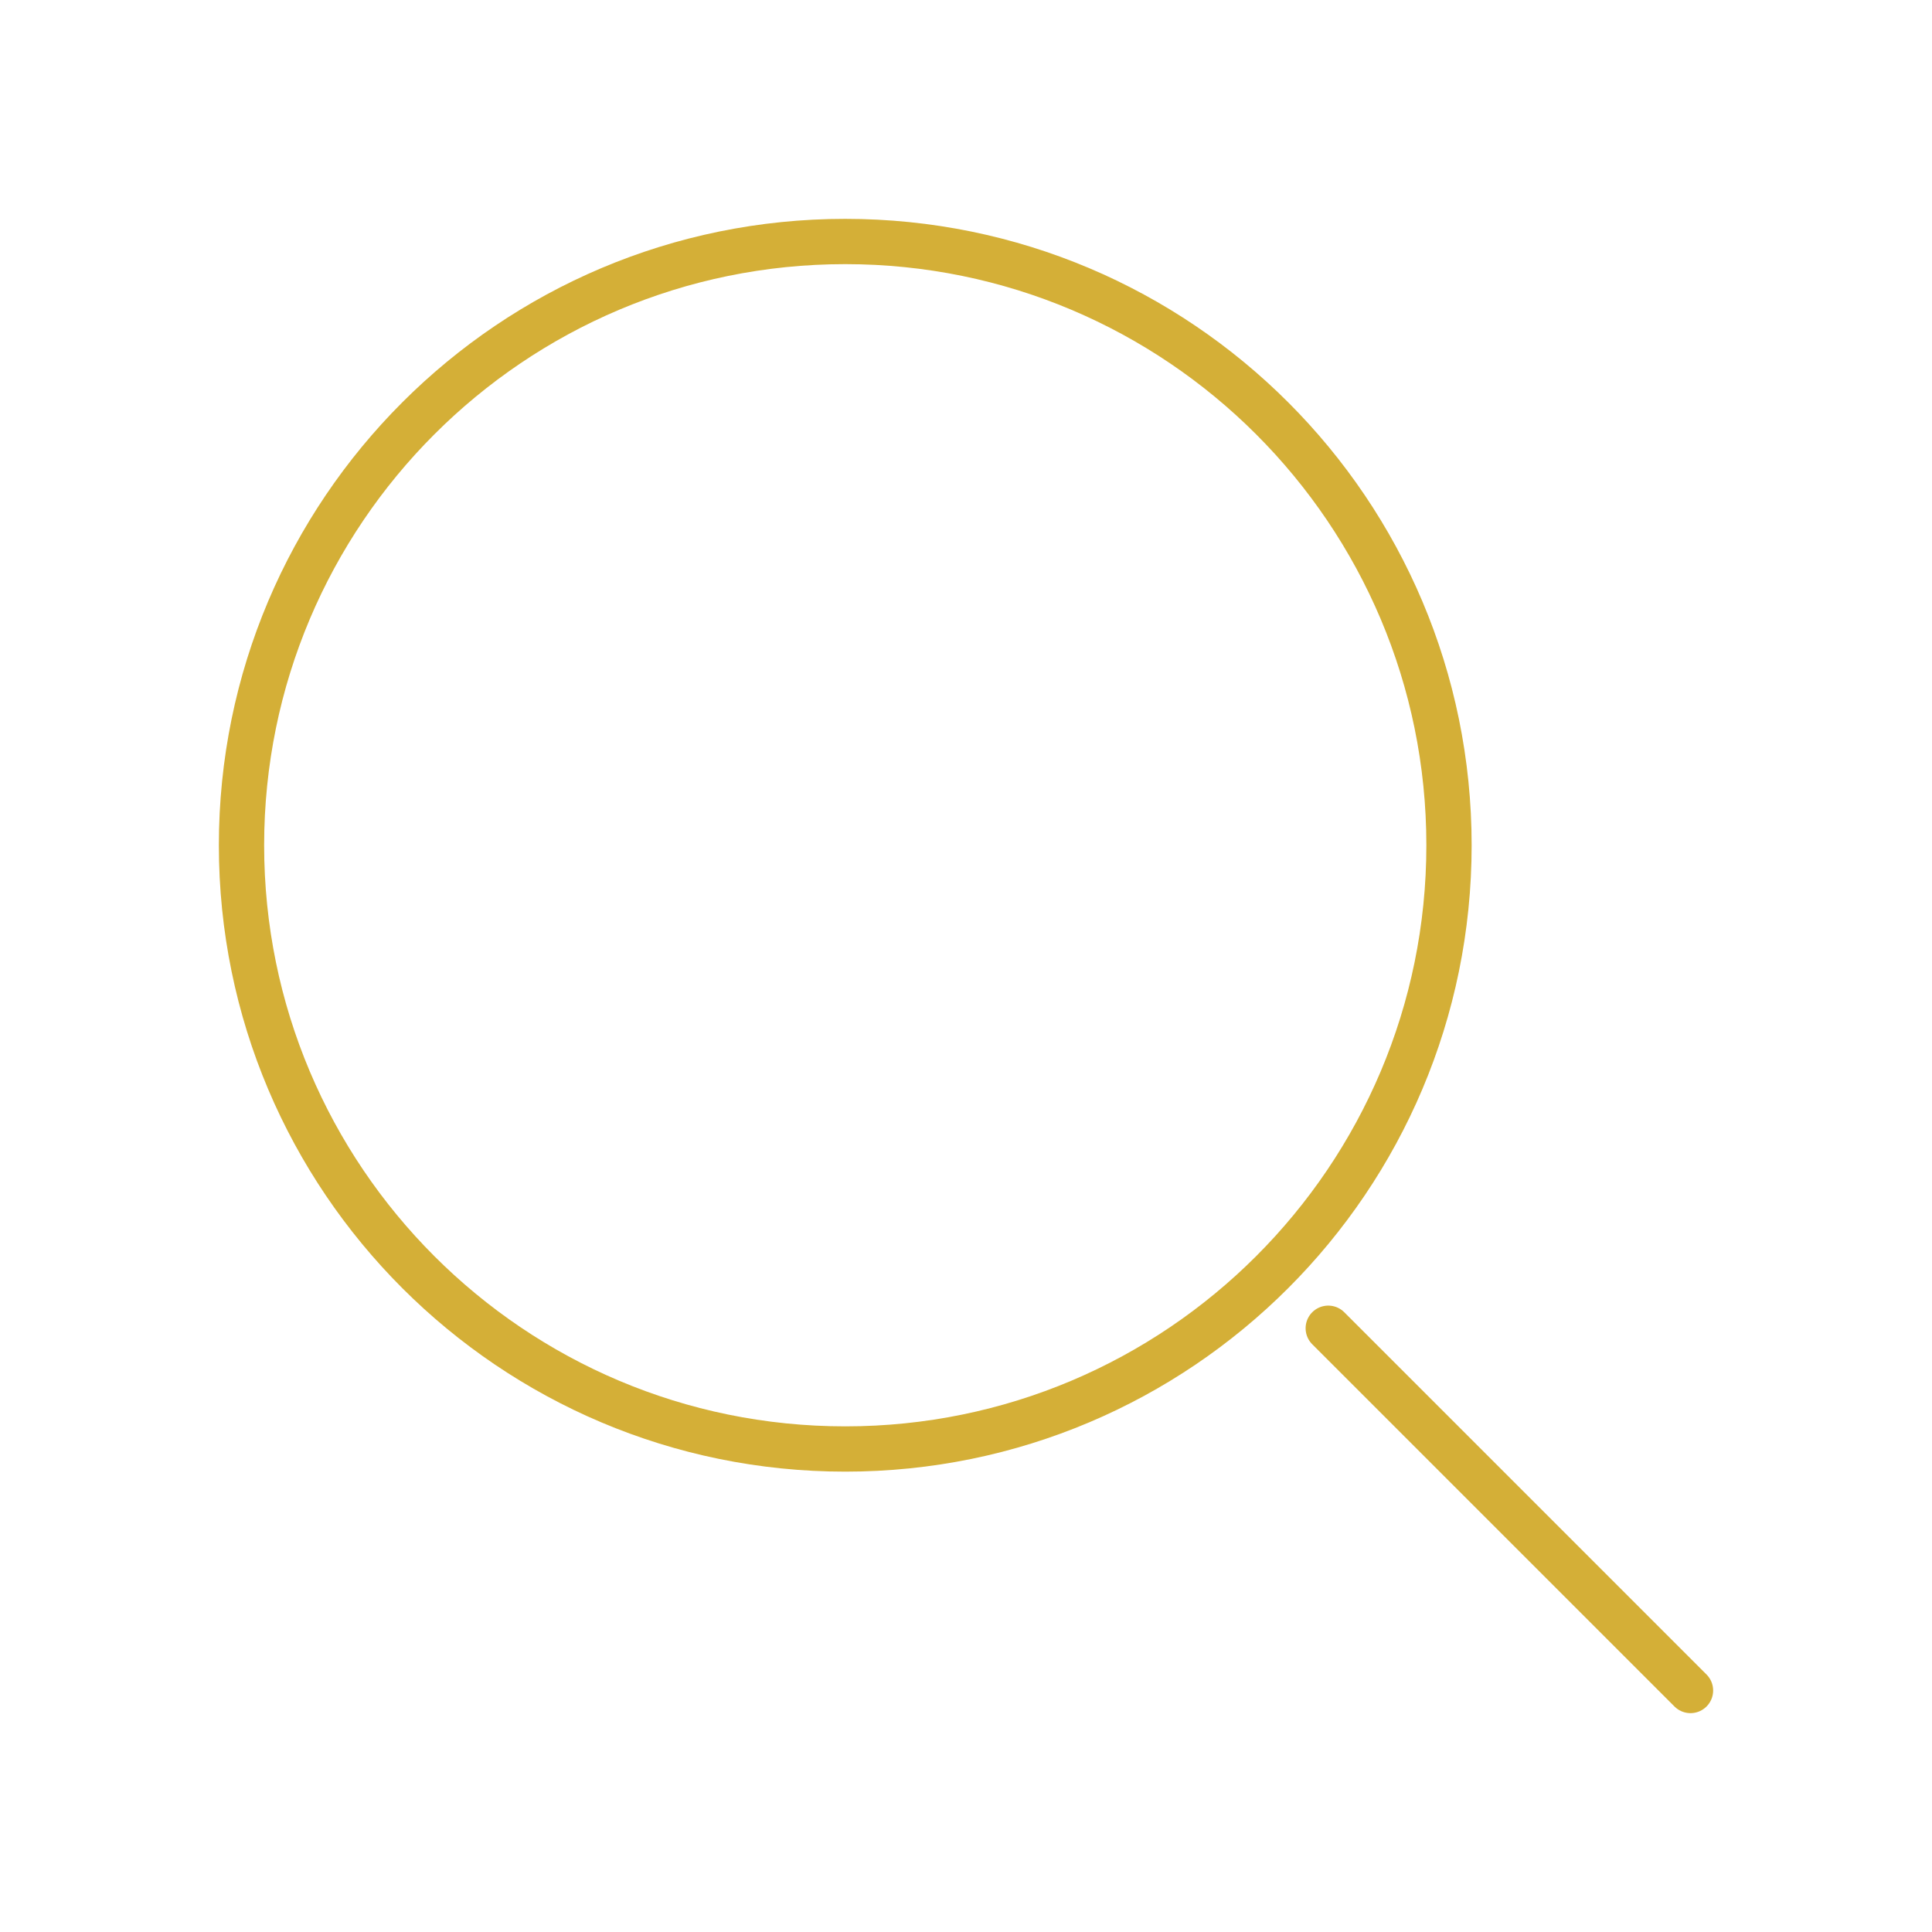
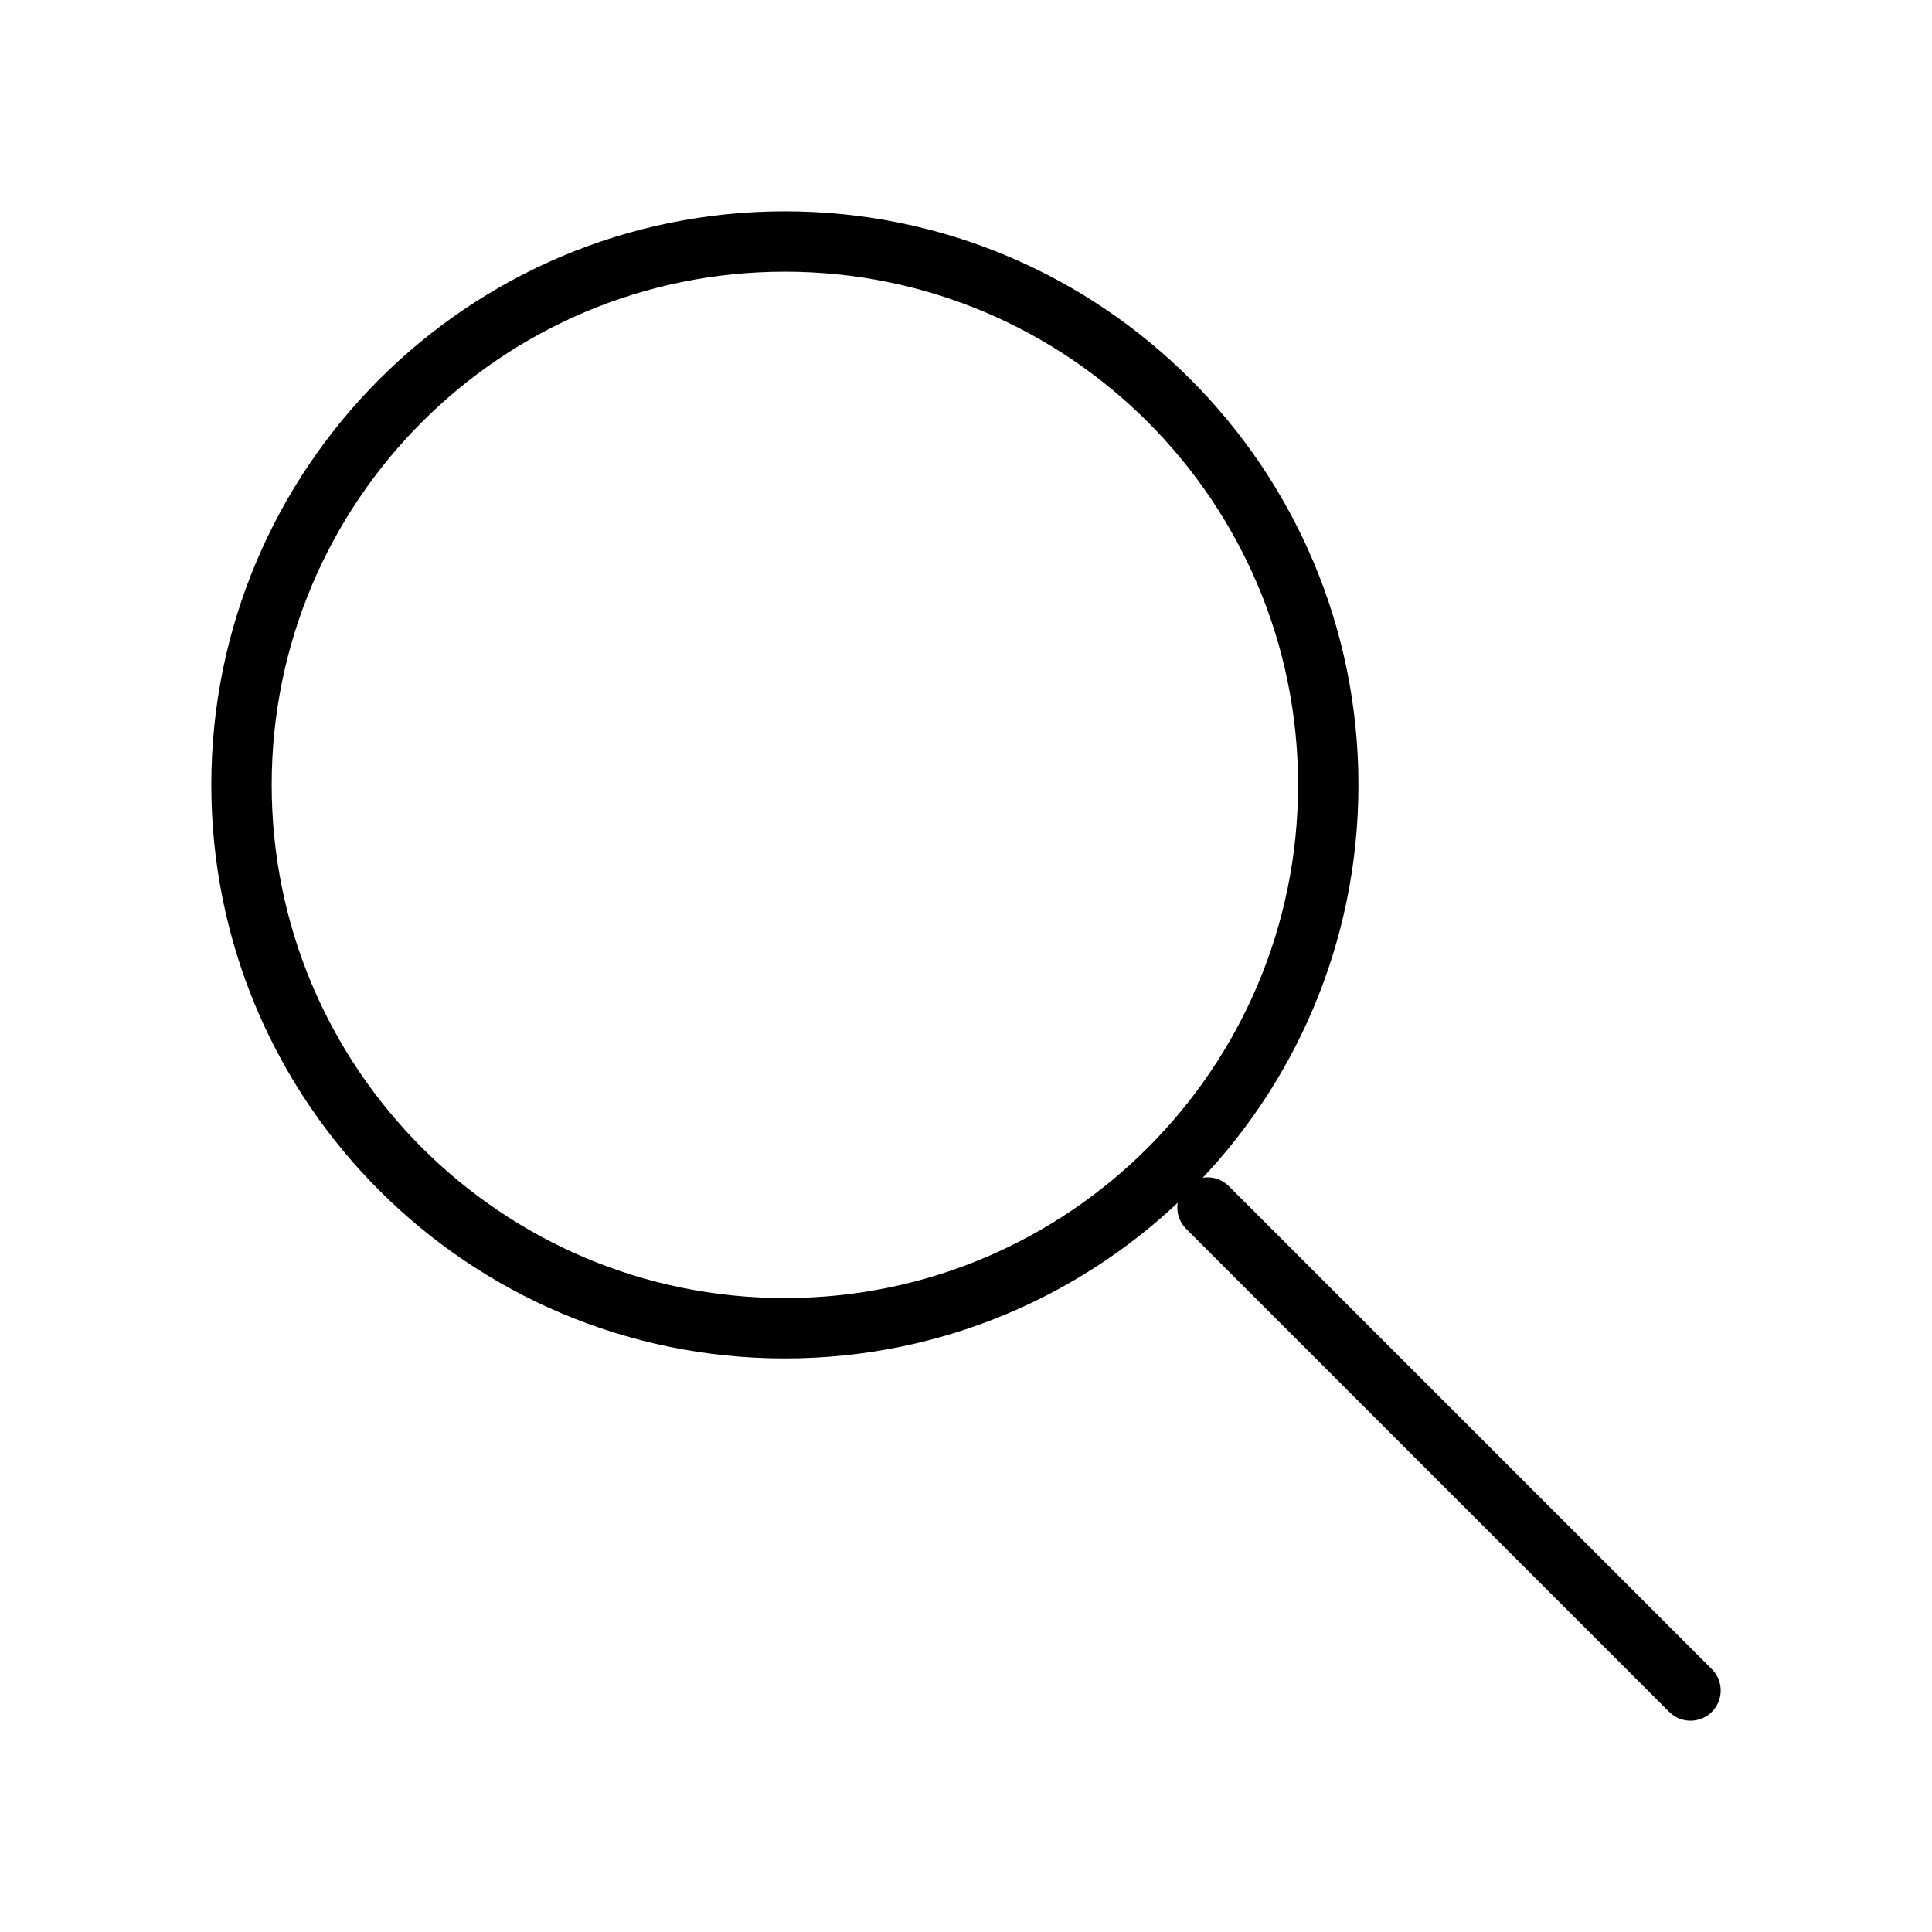
- <svg xmlns="http://www.w3.org/2000/svg" viewBox="0 0 64 64" fill="none" stroke="#D4AF37" stroke-width="1.5" stroke-linecap="round" stroke-linejoin="round">
-   <circle cx="28" cy="28" r="20" />
-   <path d="M44 44l12 12" />
+ <svg xmlns="http://www.w3.org/2000/svg" viewBox="0 0 64 64" fill="none" stroke="currentColor" stroke-width="2" stroke-linecap="round" stroke-linejoin="round">
+   <circle cx="26" cy="26" r="18" />
+   <path d="M56 56L40 40" />
</svg>
